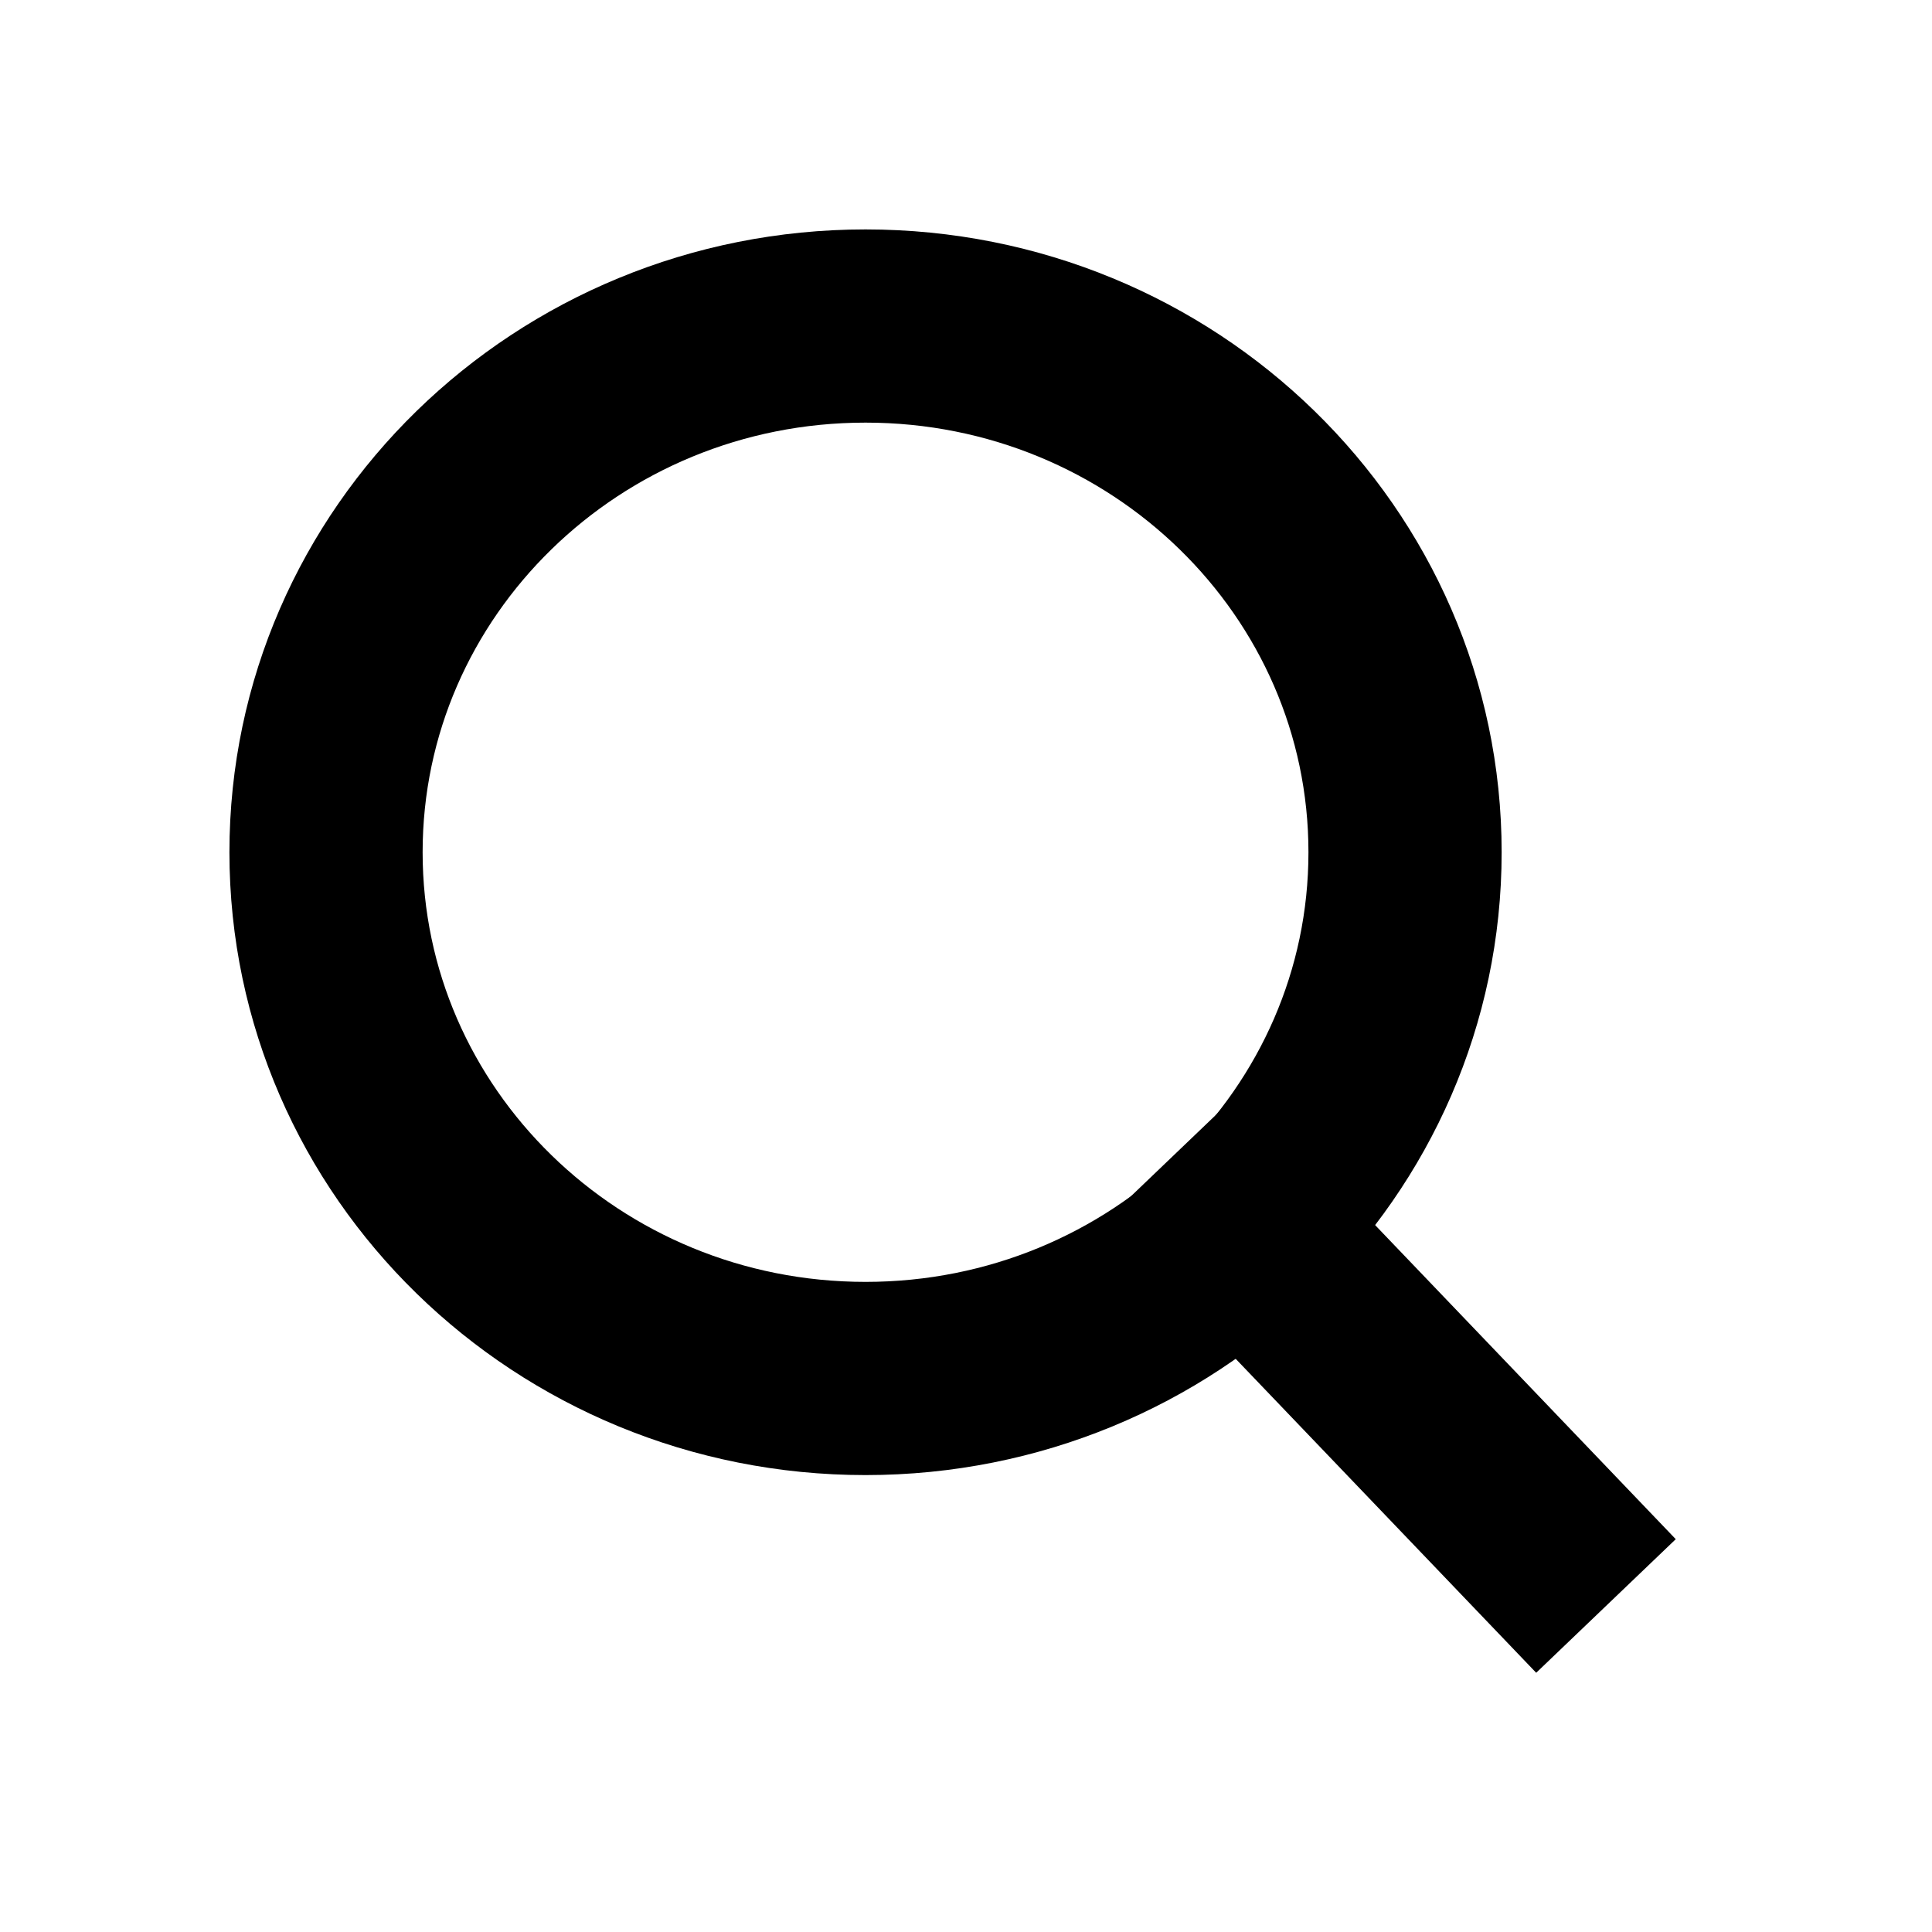
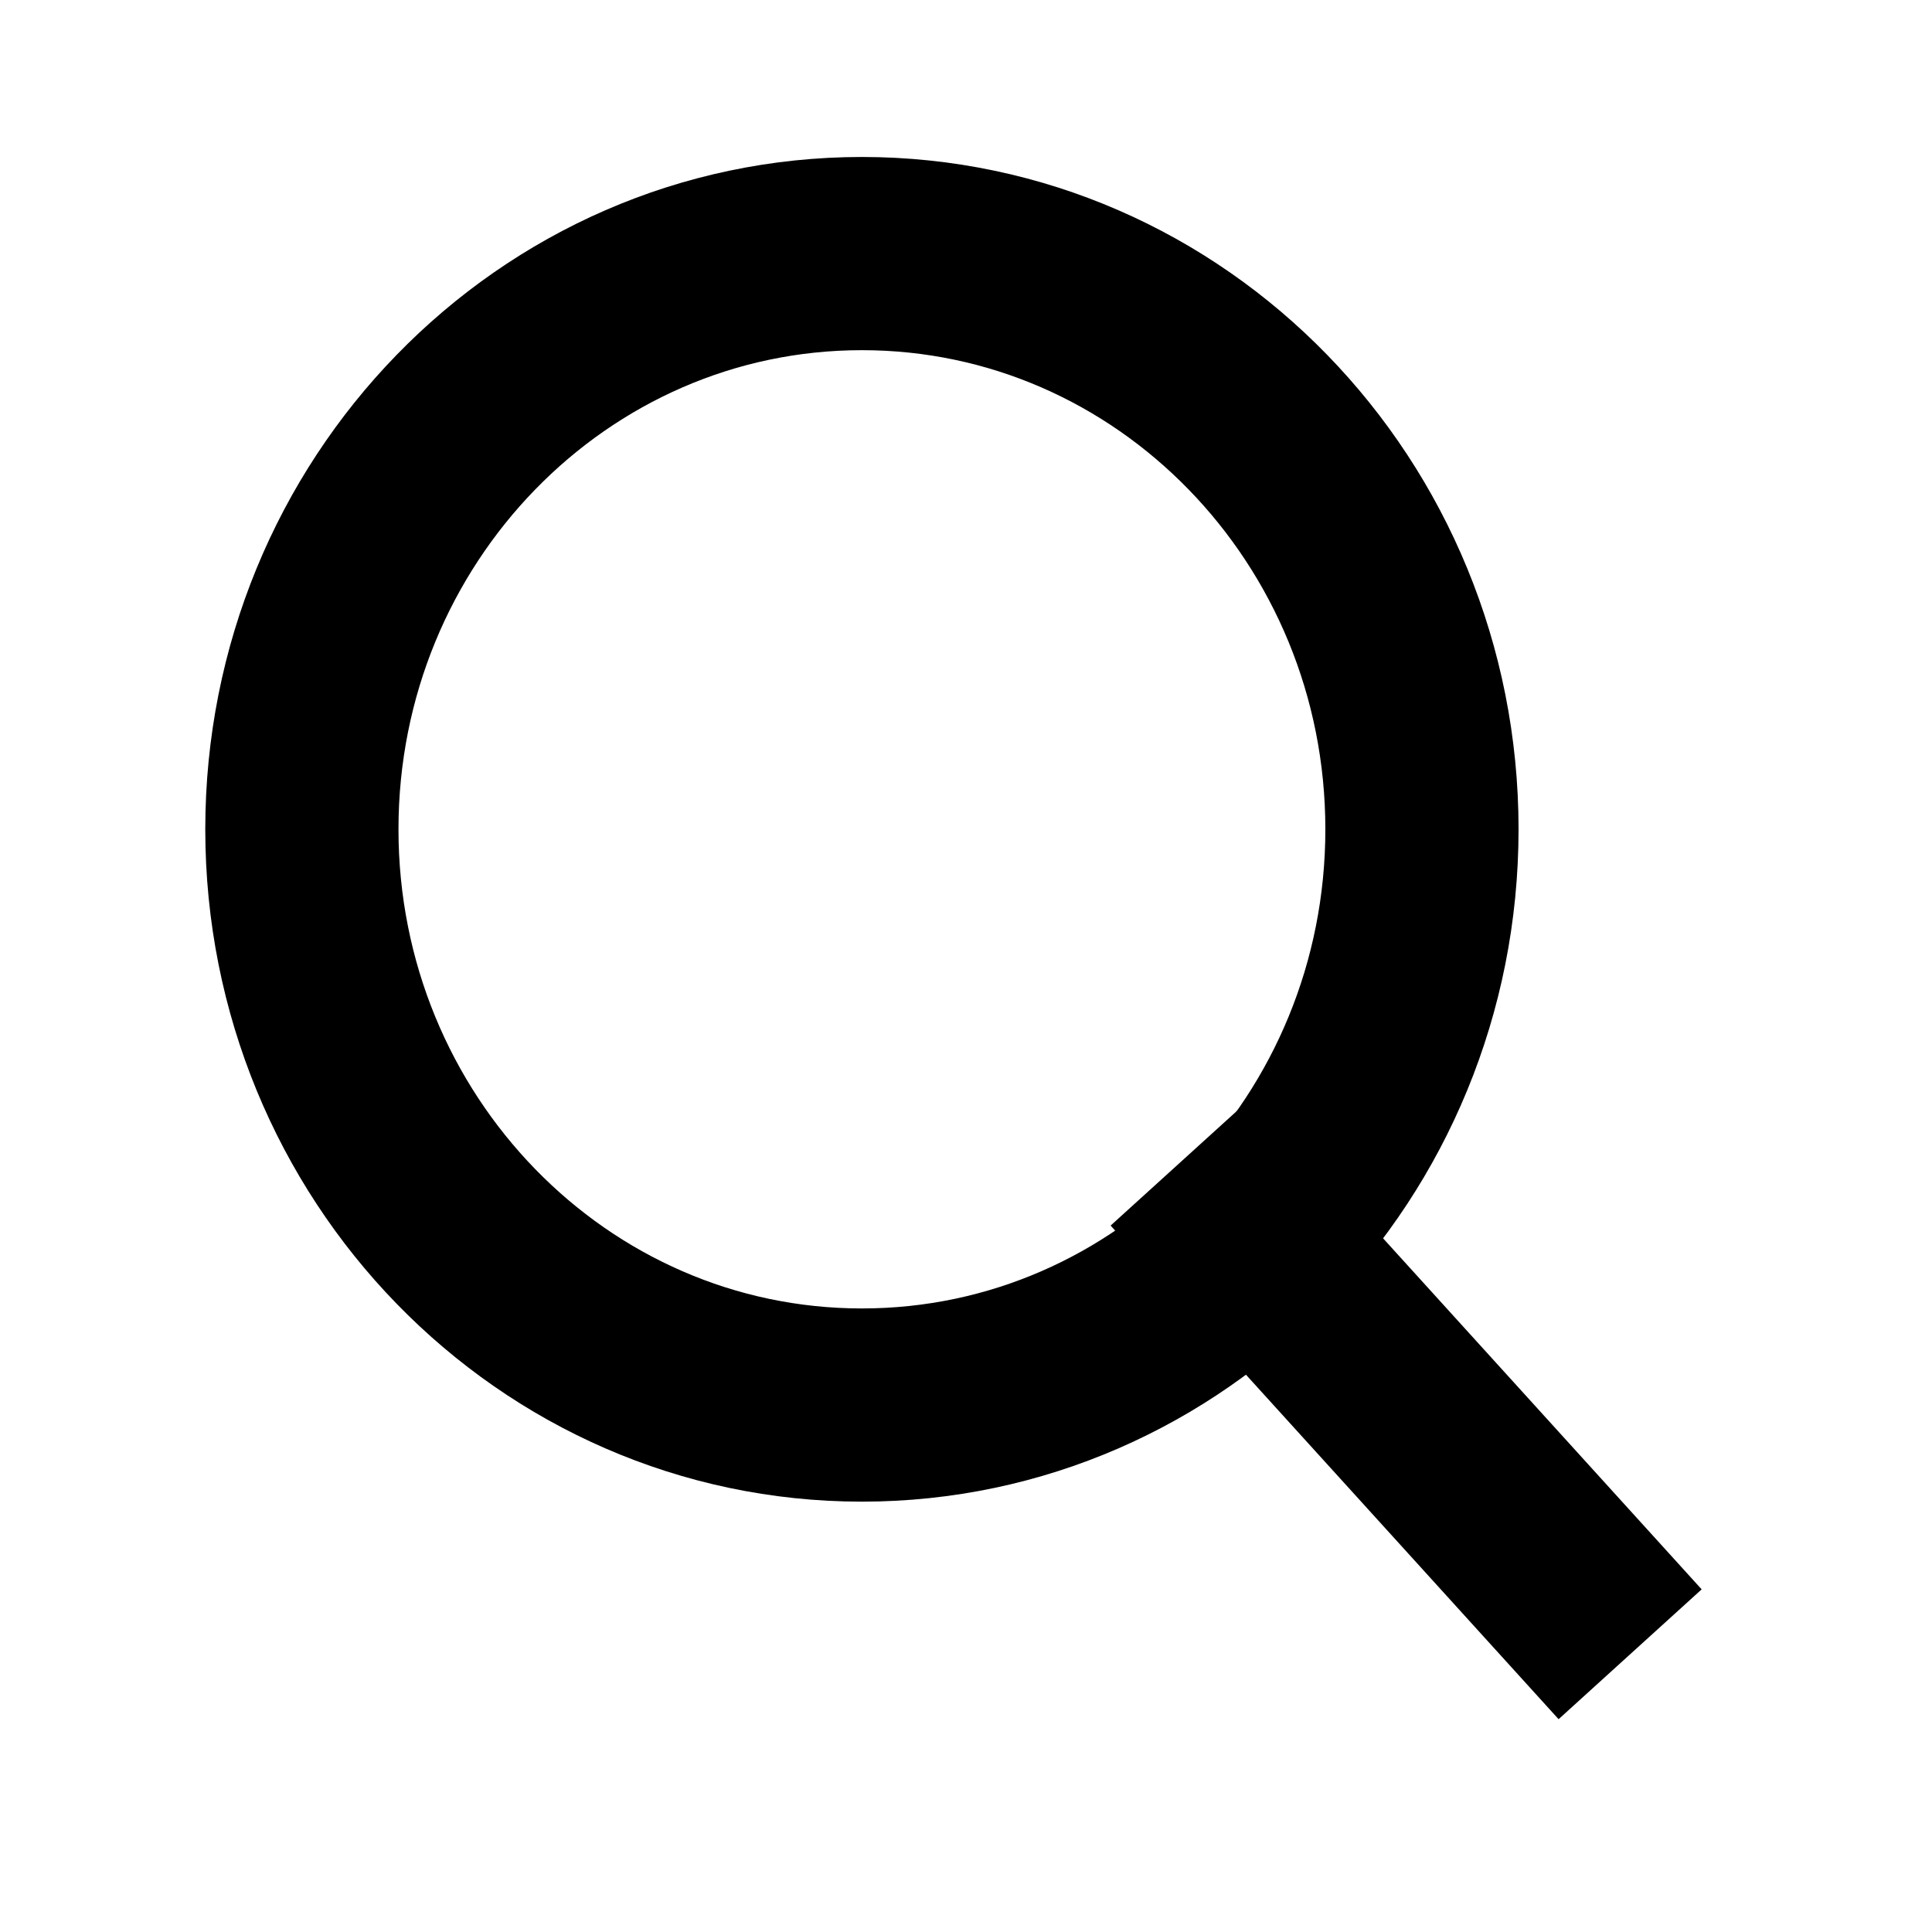
<svg xmlns="http://www.w3.org/2000/svg" id="Layer_3" viewBox="0 0 80 80">
  <defs>
    <style>.cls-1{fill:none;stroke:#000;stroke-miterlimit:10;stroke-width:8px;}</style>
  </defs>
-   <line class="cls-1" x1="66.5" y1="66.5" x2="48.62" y2="47.82" />
-   <ellipse class="cls-1" cx="35.84" cy="35.29" rx="22.34" ry="21.79" />
+   <line class="cls-1" x1="67.5" y1="68.5" x2="48.95" y2="48.06" />
+   <ellipse class="cls-1" cx="35.69" cy="34.34" rx="23.19" ry="23.84" />
</svg>
